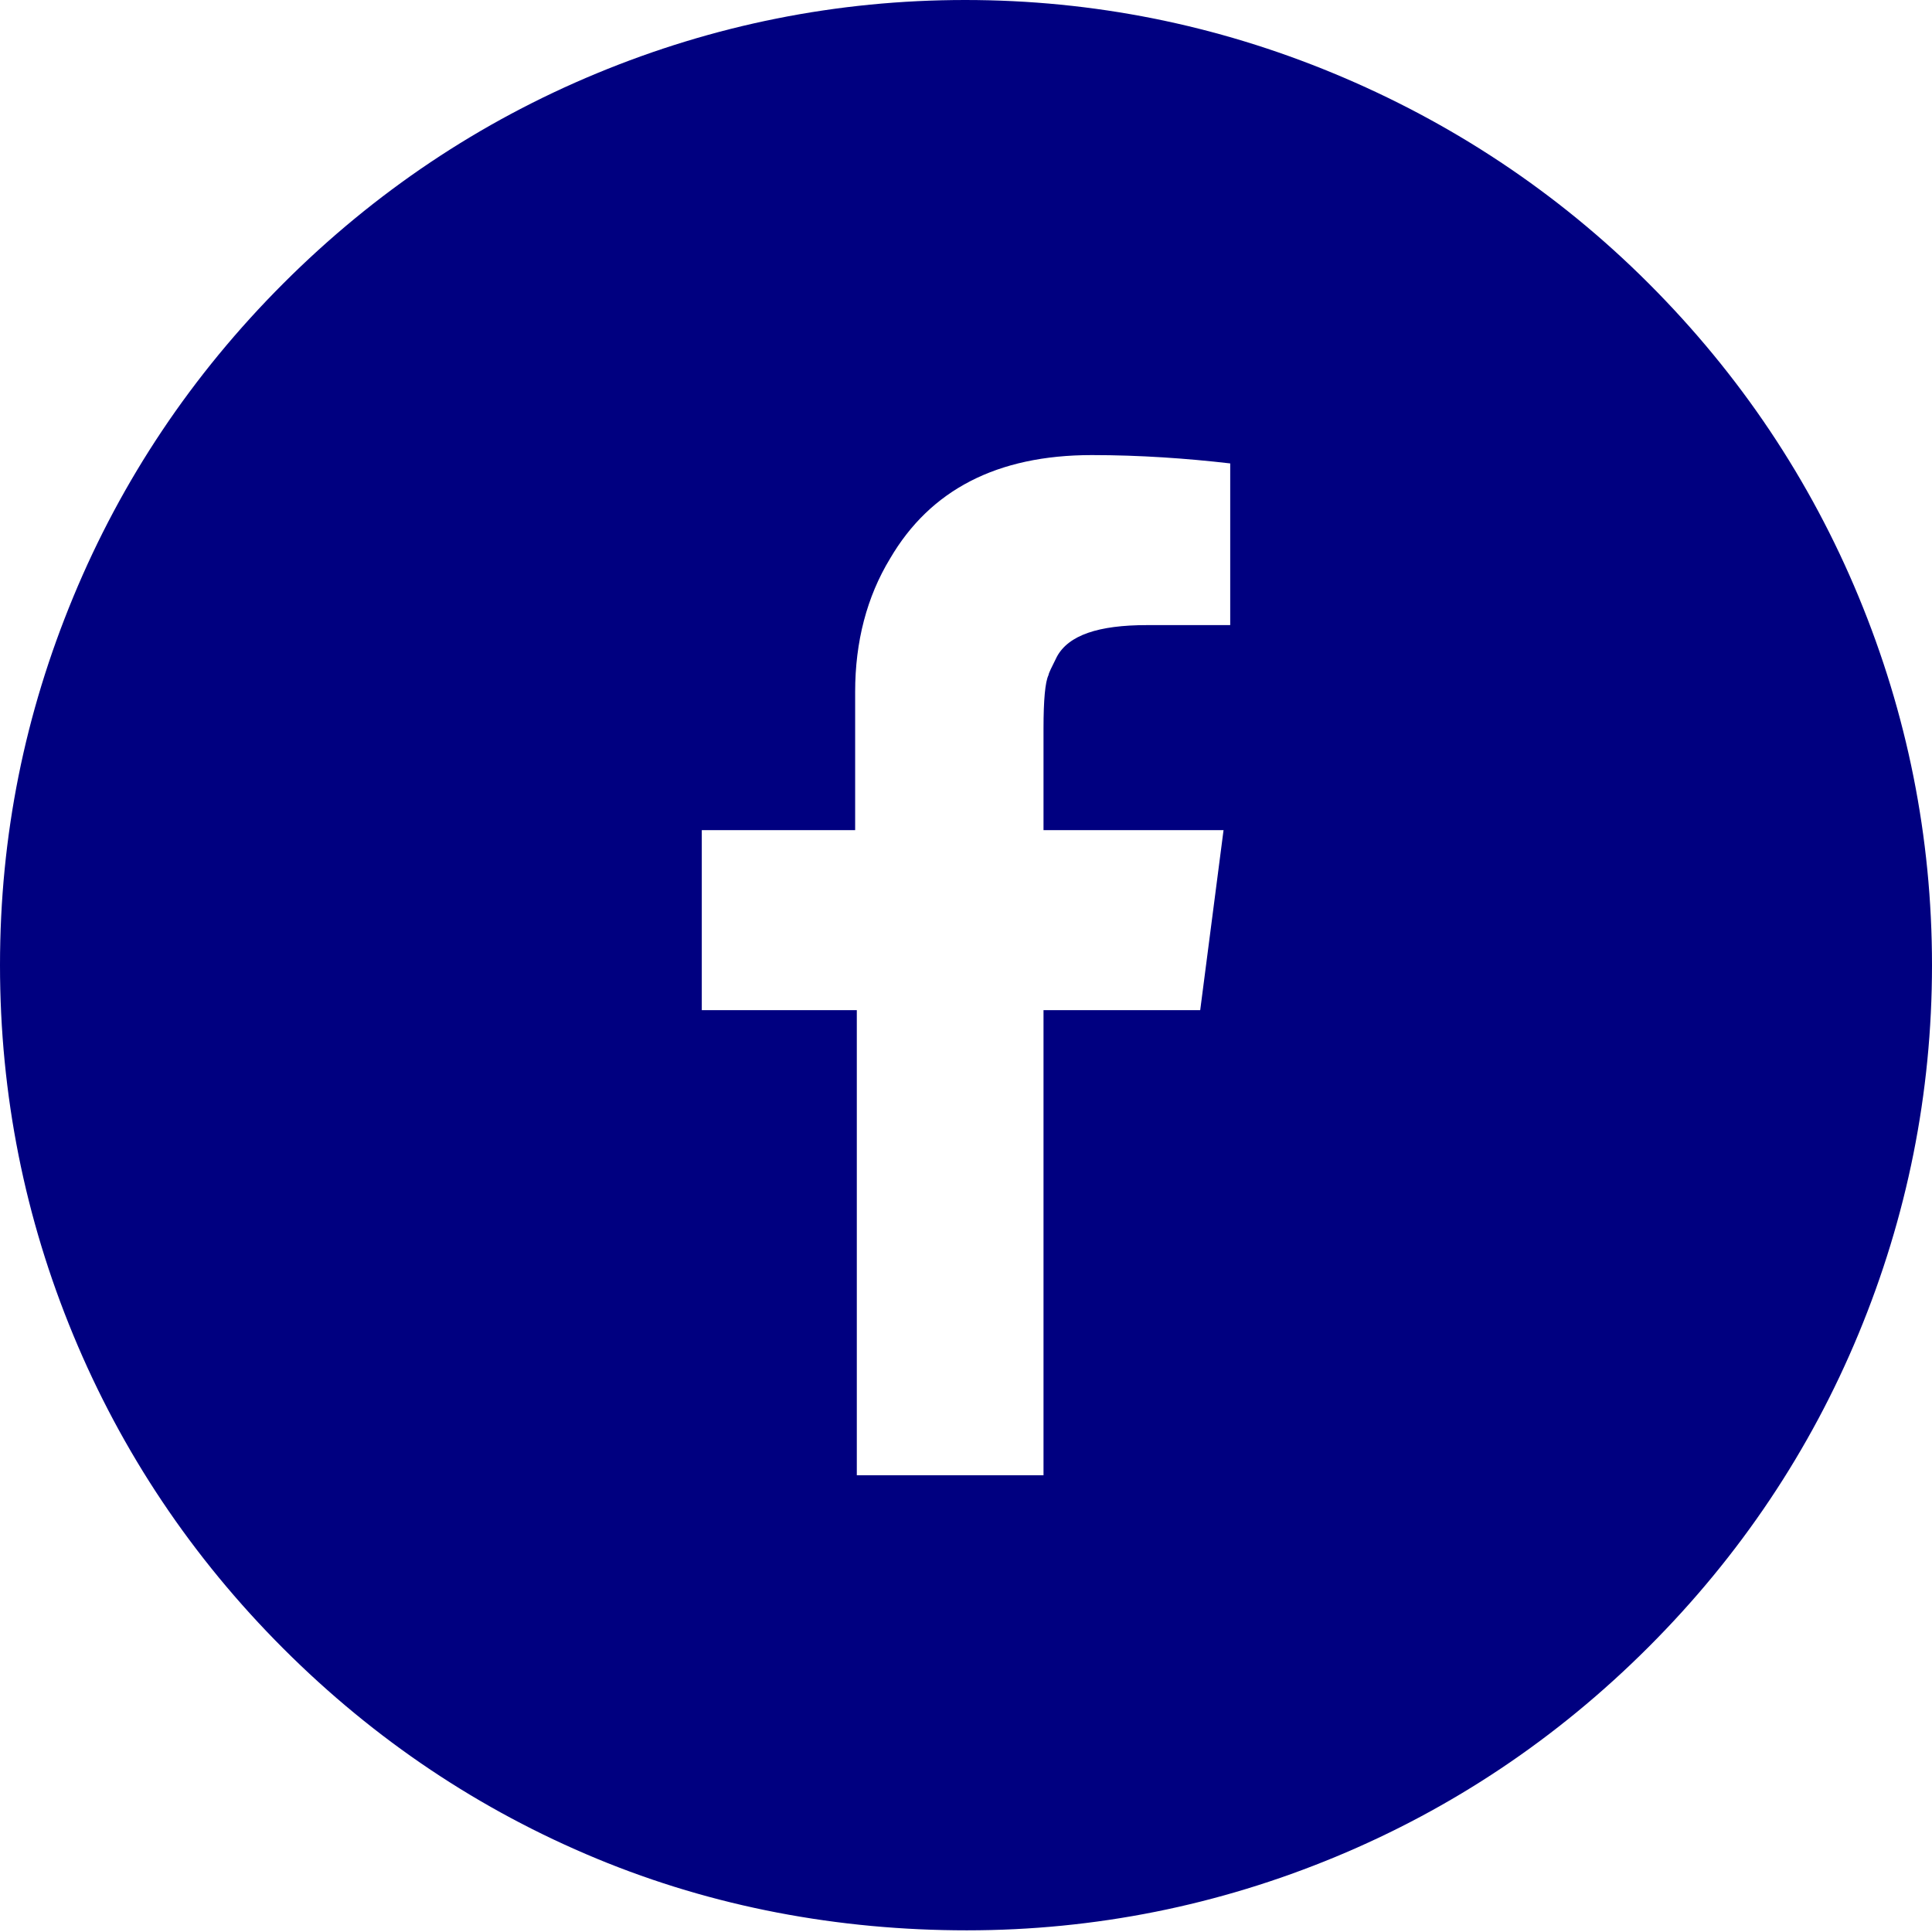
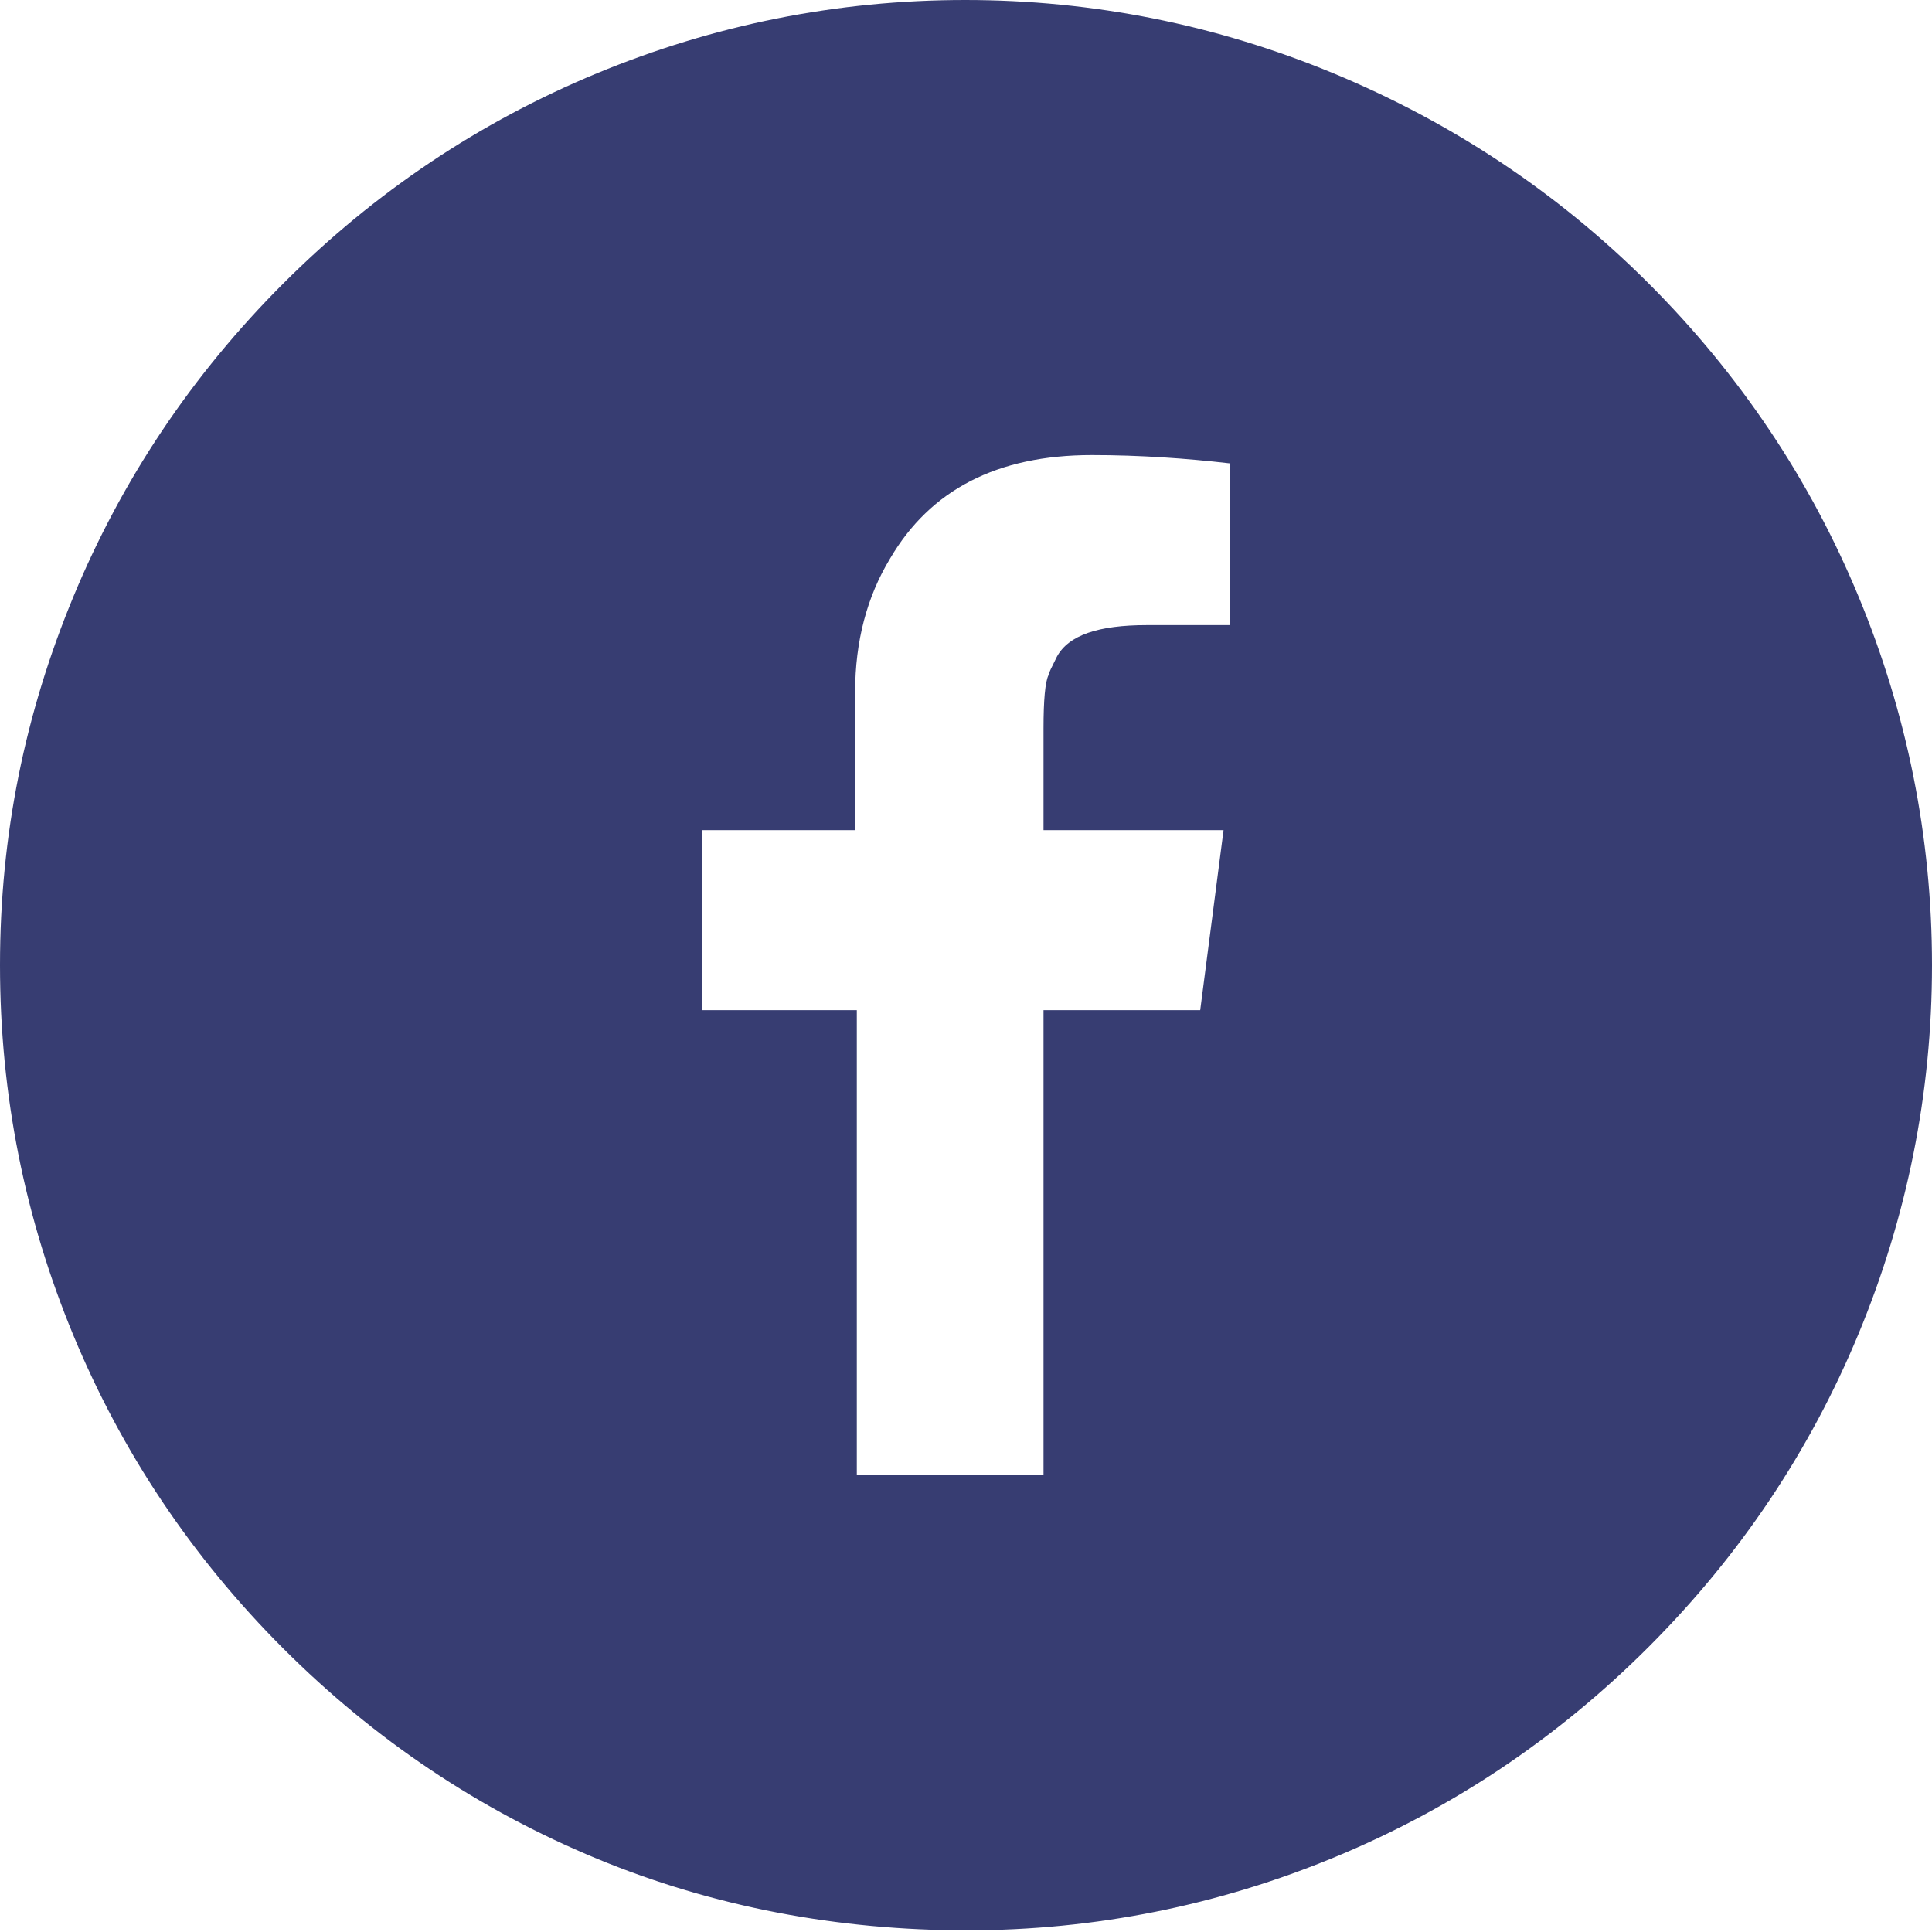
<svg xmlns="http://www.w3.org/2000/svg" version="1.1" x="0px" y="0px" width="11.59px" height="11.59px" viewBox="0 0 11.59 11.59" style="enable-background:new 0 0 11.59 11.59;" xml:space="preserve">
  <style type="text/css">
- 	.st0{fill:#000080;}
+ 	.st0{fill:#373D72;}
</style>
  <defs>
</defs>
  <path class="st0" d="M3.58,11.15c-0.7-0.29-1.33-0.71-1.88-1.26S0.73,8.71,0.44,8.01S0,6.57,0,5.79s0.15-1.51,0.44-2.21  S1.15,2.25,1.7,1.7s1.18-0.97,1.88-1.26S5.02,0,5.79,0s1.51,0.15,2.21,0.44S9.34,1.15,9.89,1.7s0.97,1.18,1.26,1.88  s0.44,1.44,0.44,2.21s-0.15,1.51-0.44,2.21s-0.71,1.33-1.26,1.88s-1.18,0.97-1.88,1.26s-1.44,0.44-2.21,0.44S4.28,11.44,3.58,11.15z   M6.26,8.85V6.06H7.2l0.14-1.08H6.26V4.37c0-0.17,0.01-0.28,0.03-0.32c0-0.01,0.02-0.05,0.05-0.11c0.07-0.13,0.25-0.19,0.54-0.19  h0.5V2.78C7.12,2.75,6.84,2.73,6.55,2.73c-0.57,0-0.97,0.21-1.21,0.62c-0.14,0.23-0.21,0.5-0.21,0.8v0.83H4.21v1.08h0.93v2.79H6.26z  " />
</svg>
